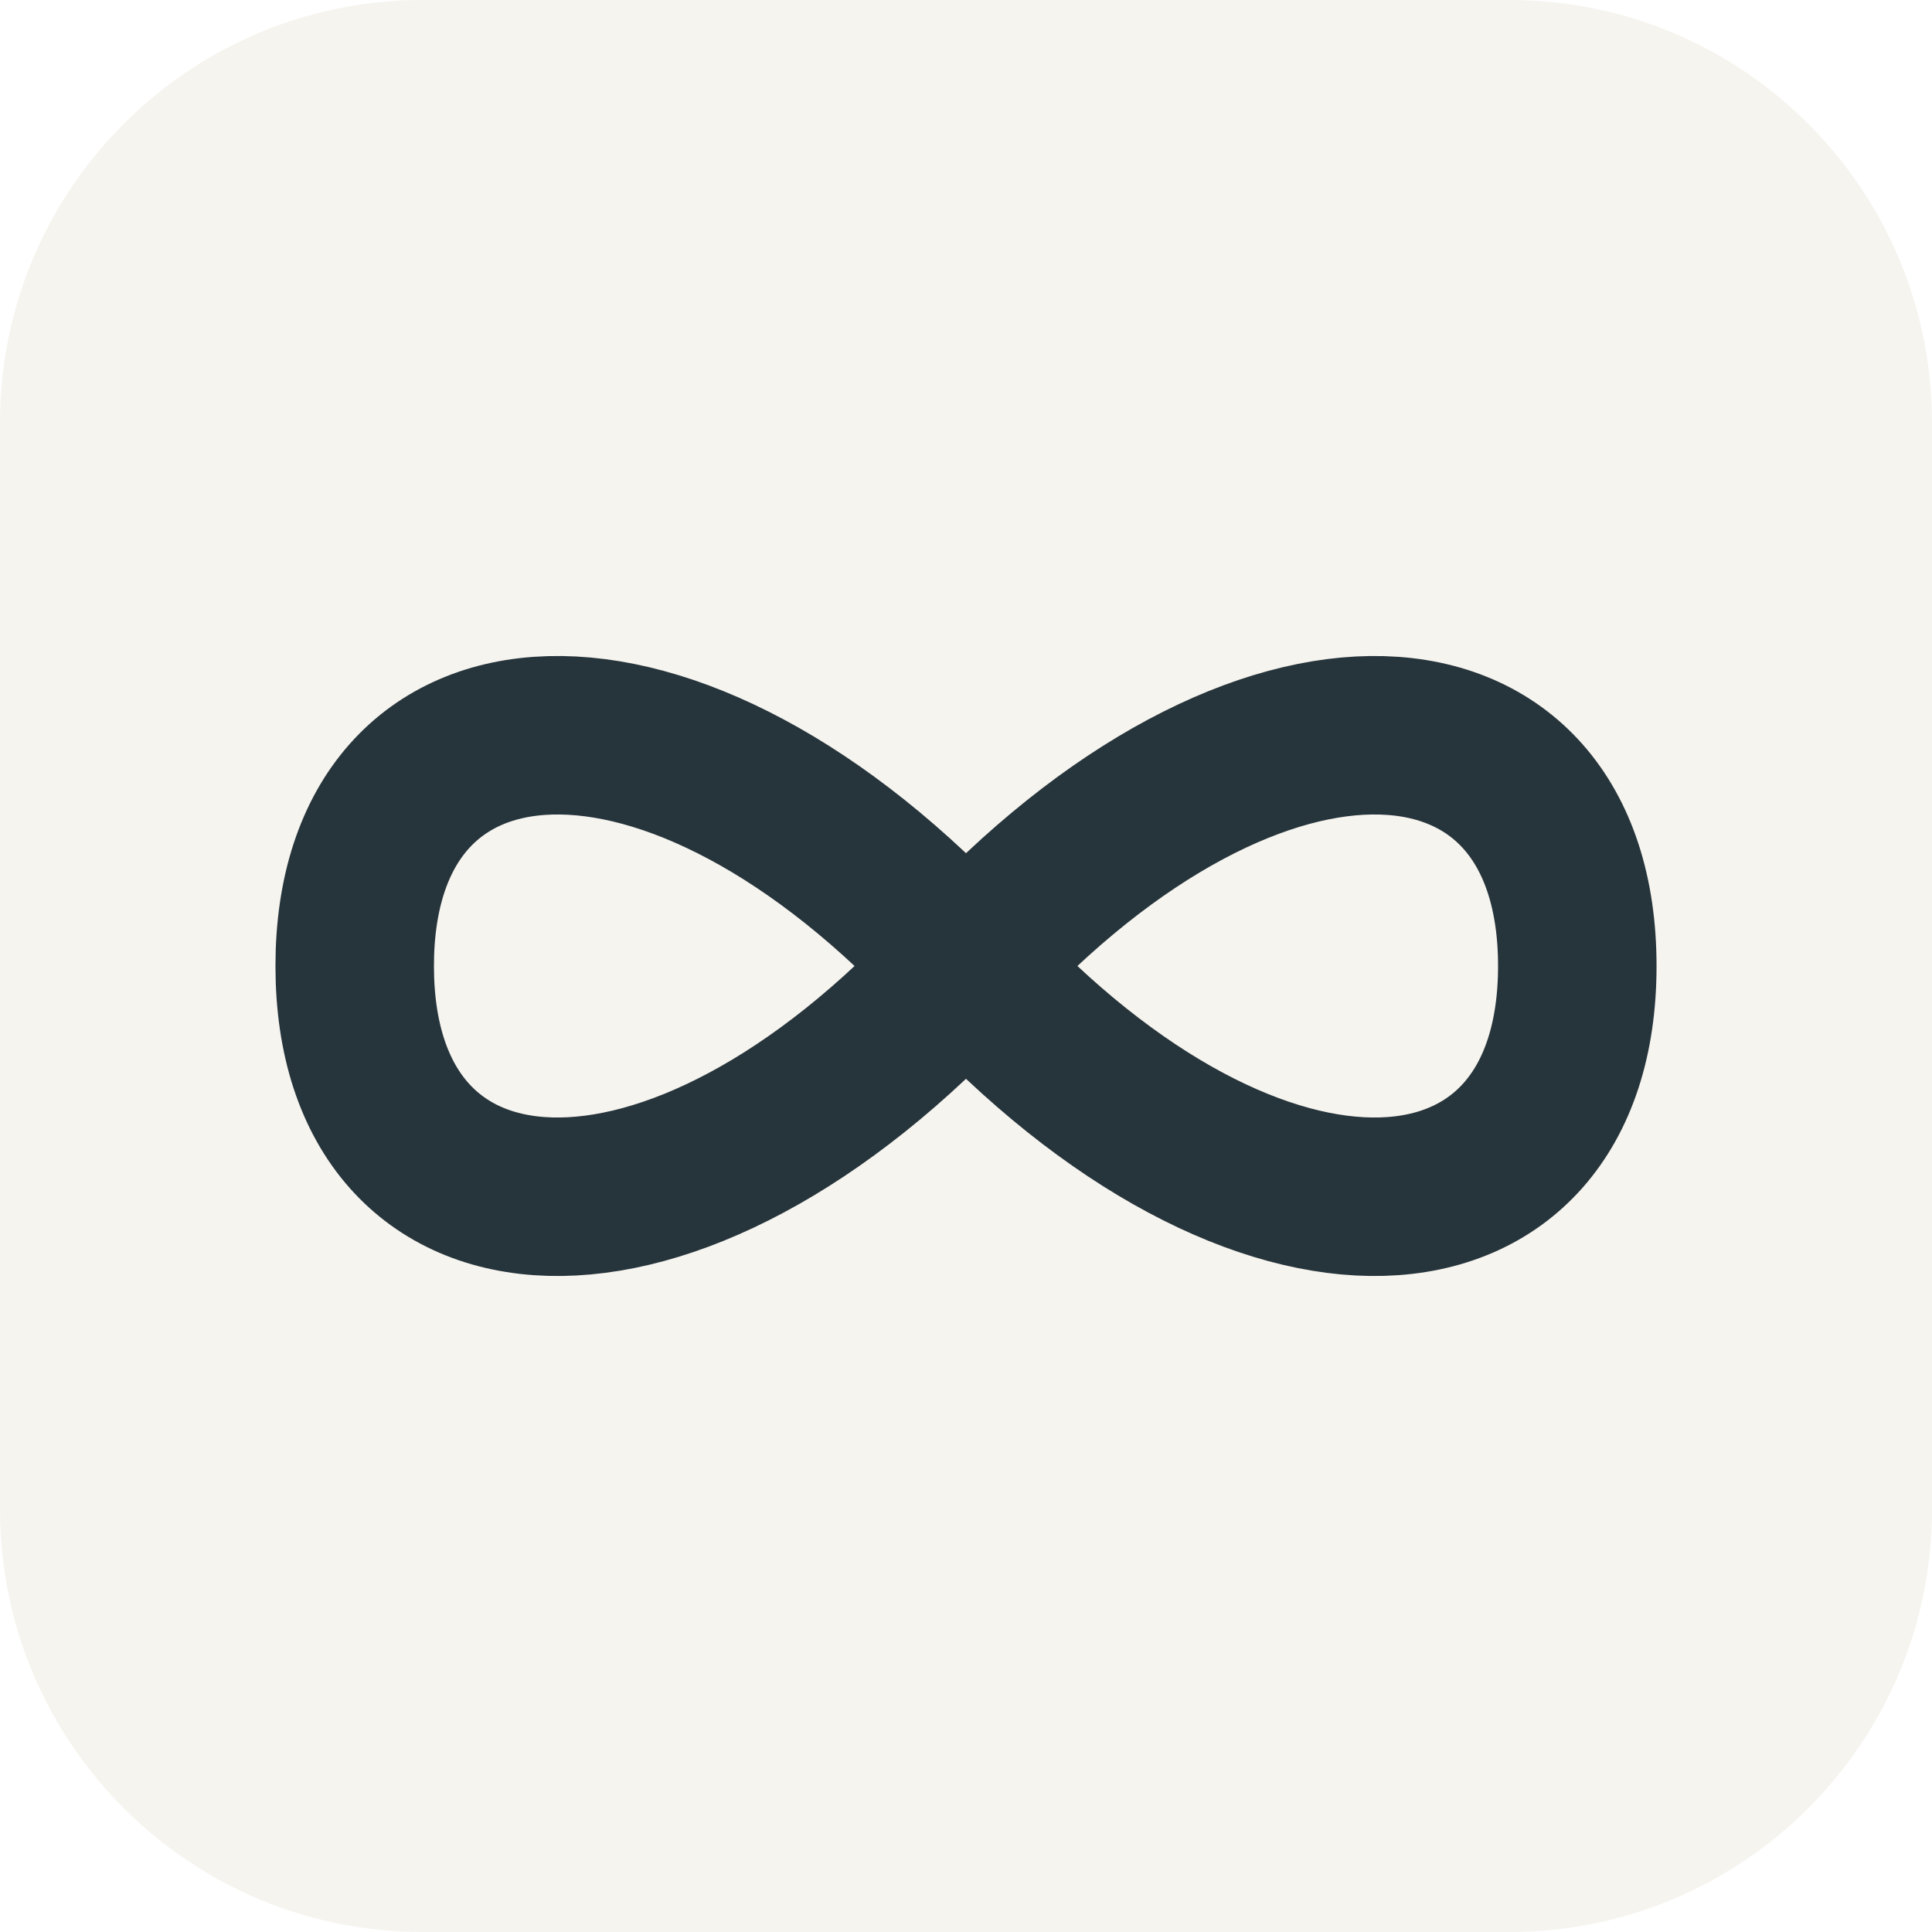
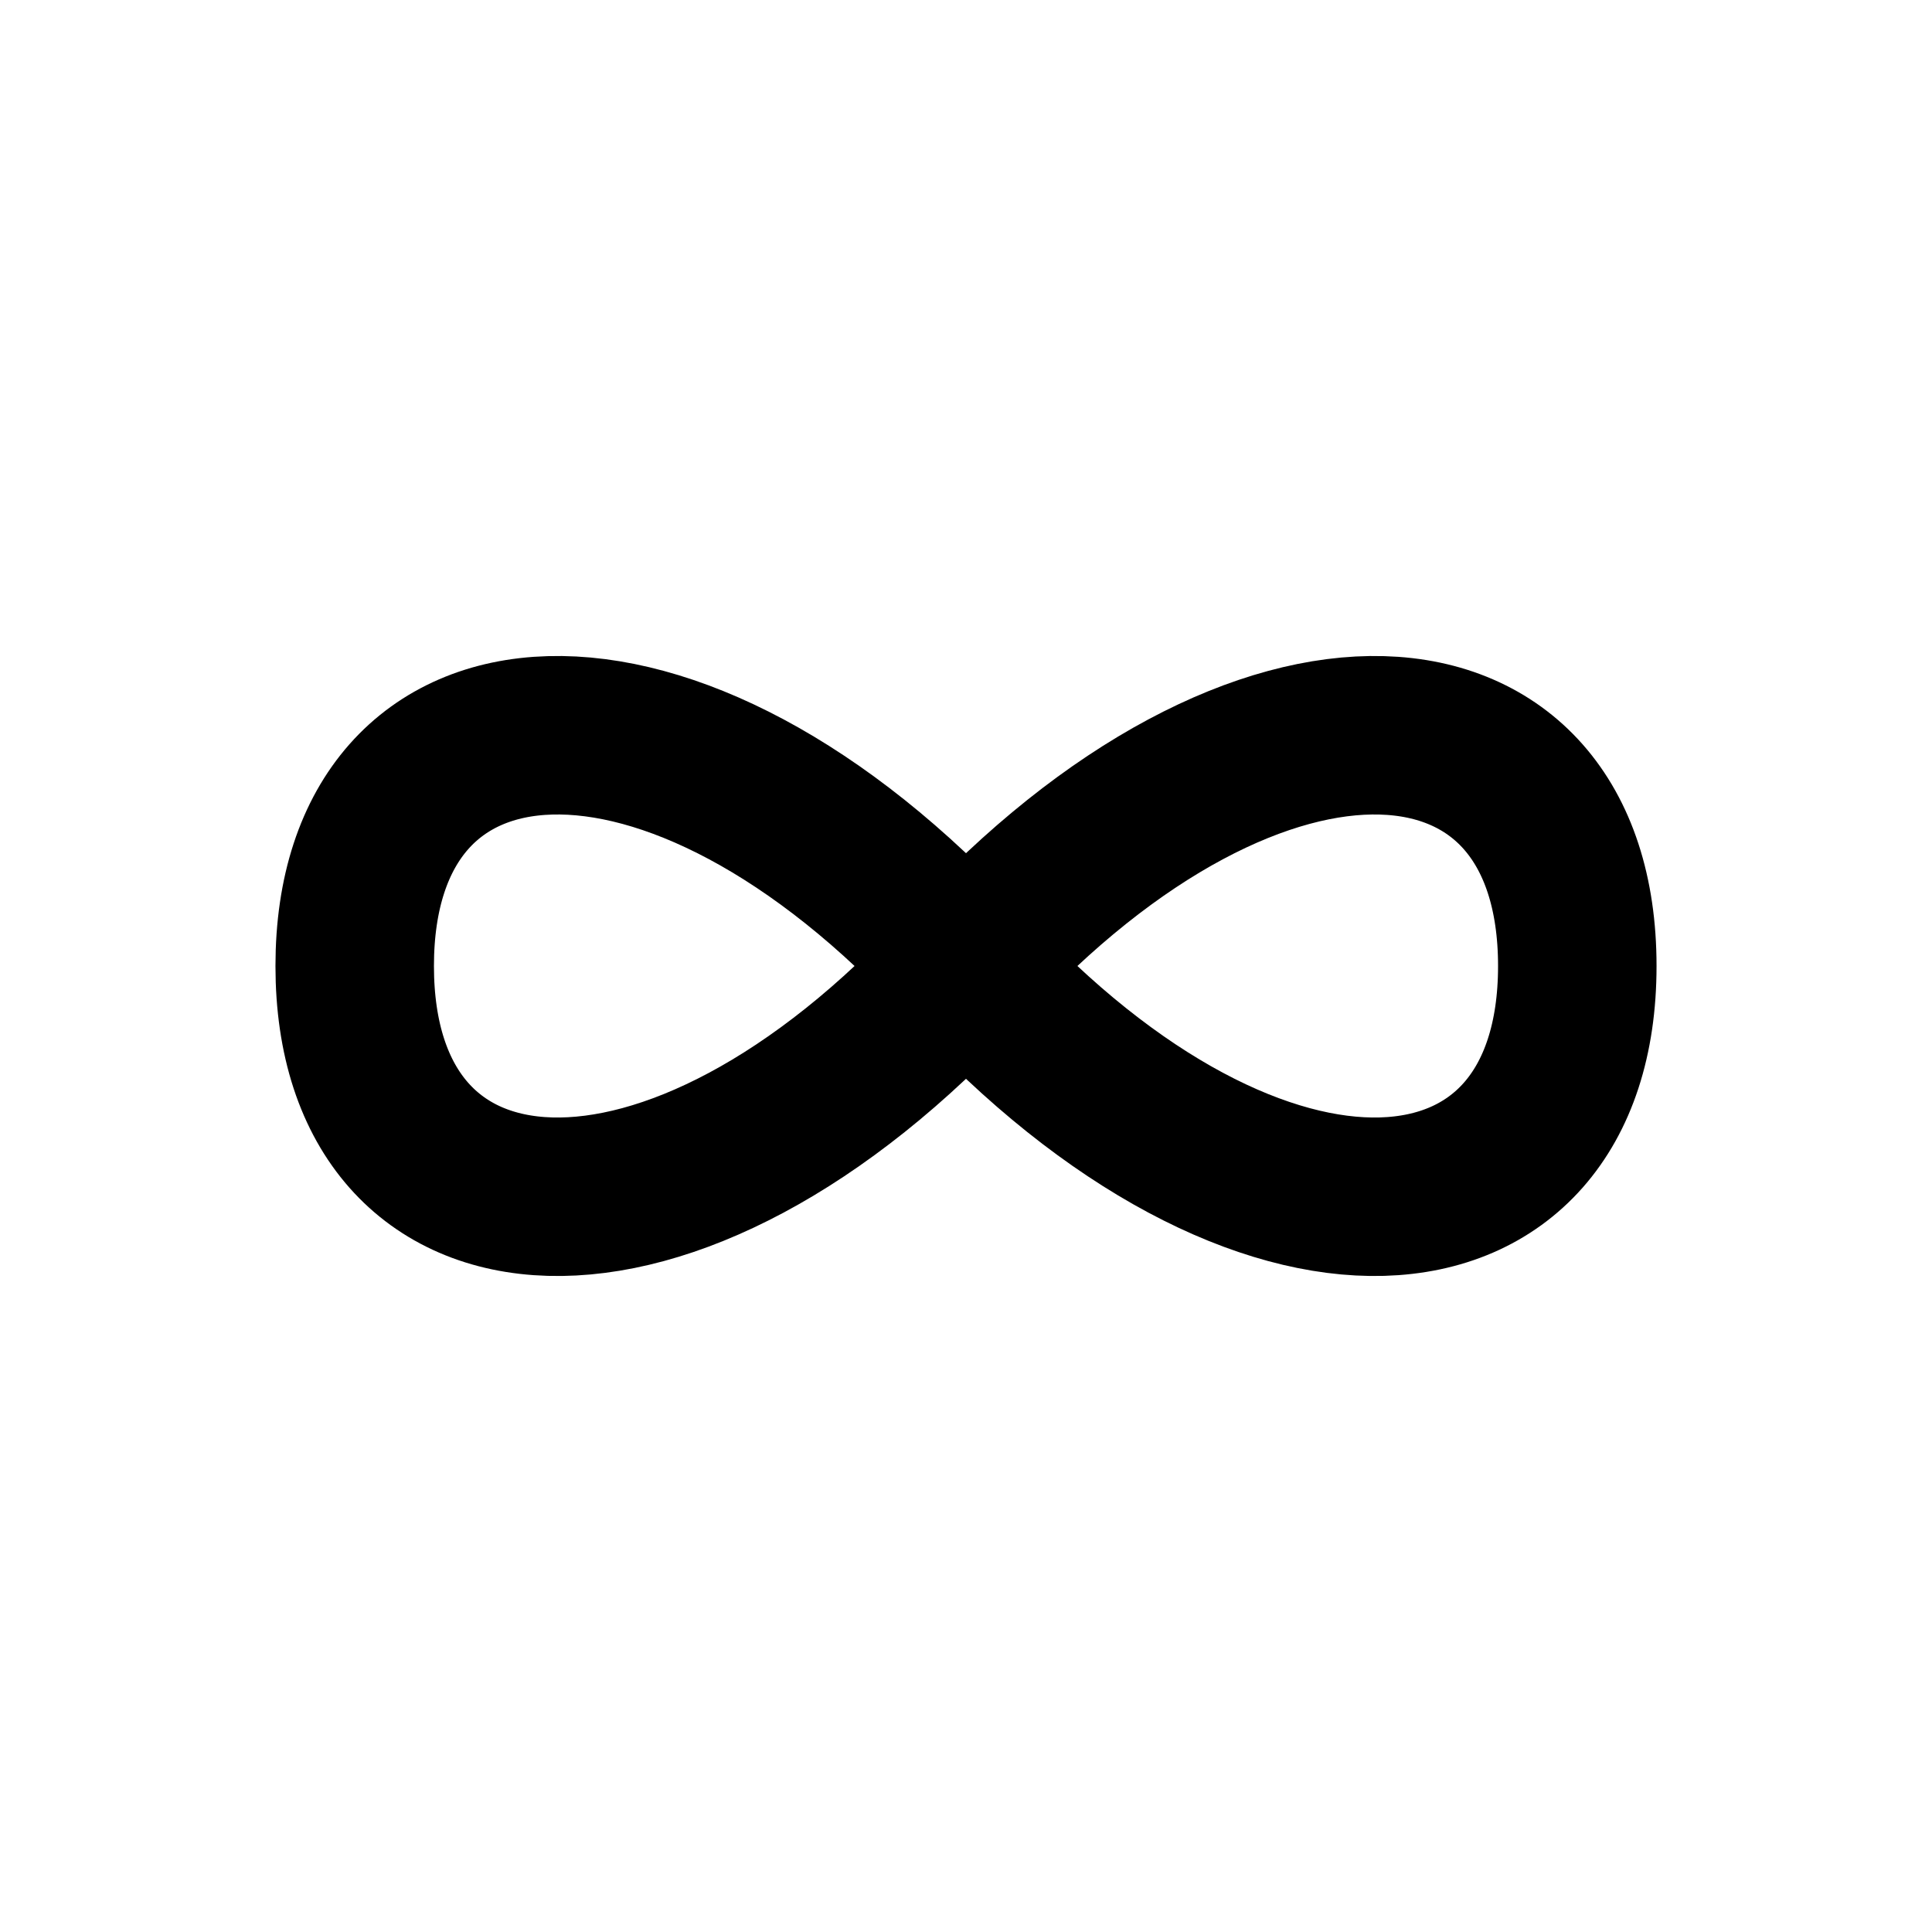
- <svg xmlns="http://www.w3.org/2000/svg" viewBox="0 0 1024 1024" role="img" aria-label="ASR Pro logo">
-   <rect width="1024" height="1024" rx="224" fill="#f6f4ef" />
-   <path d="M 188 512        C 188 356 356 342 512 512        C 668 682 836 668 836 512        C 836 356 668 342 512 512        C 356 682 188 668 188 512" fill="none" stroke="#26343b" stroke-width="84" stroke-linecap="round" stroke-linejoin="round" />
+ <svg xmlns="http://www.w3.org/2000/svg" viewBox="0 0 1024 1024" role="img" aria-label="ASR Pro menu bar logo">
+   <path d="M 188 512        C 188 356 356 342 512 512        C 668 682 836 668 836 512        C 836 356 668 342 512 512        C 356 682 188 668 188 512" fill="none" stroke="#000000" stroke-width="84" stroke-linecap="round" stroke-linejoin="round" />
</svg>
